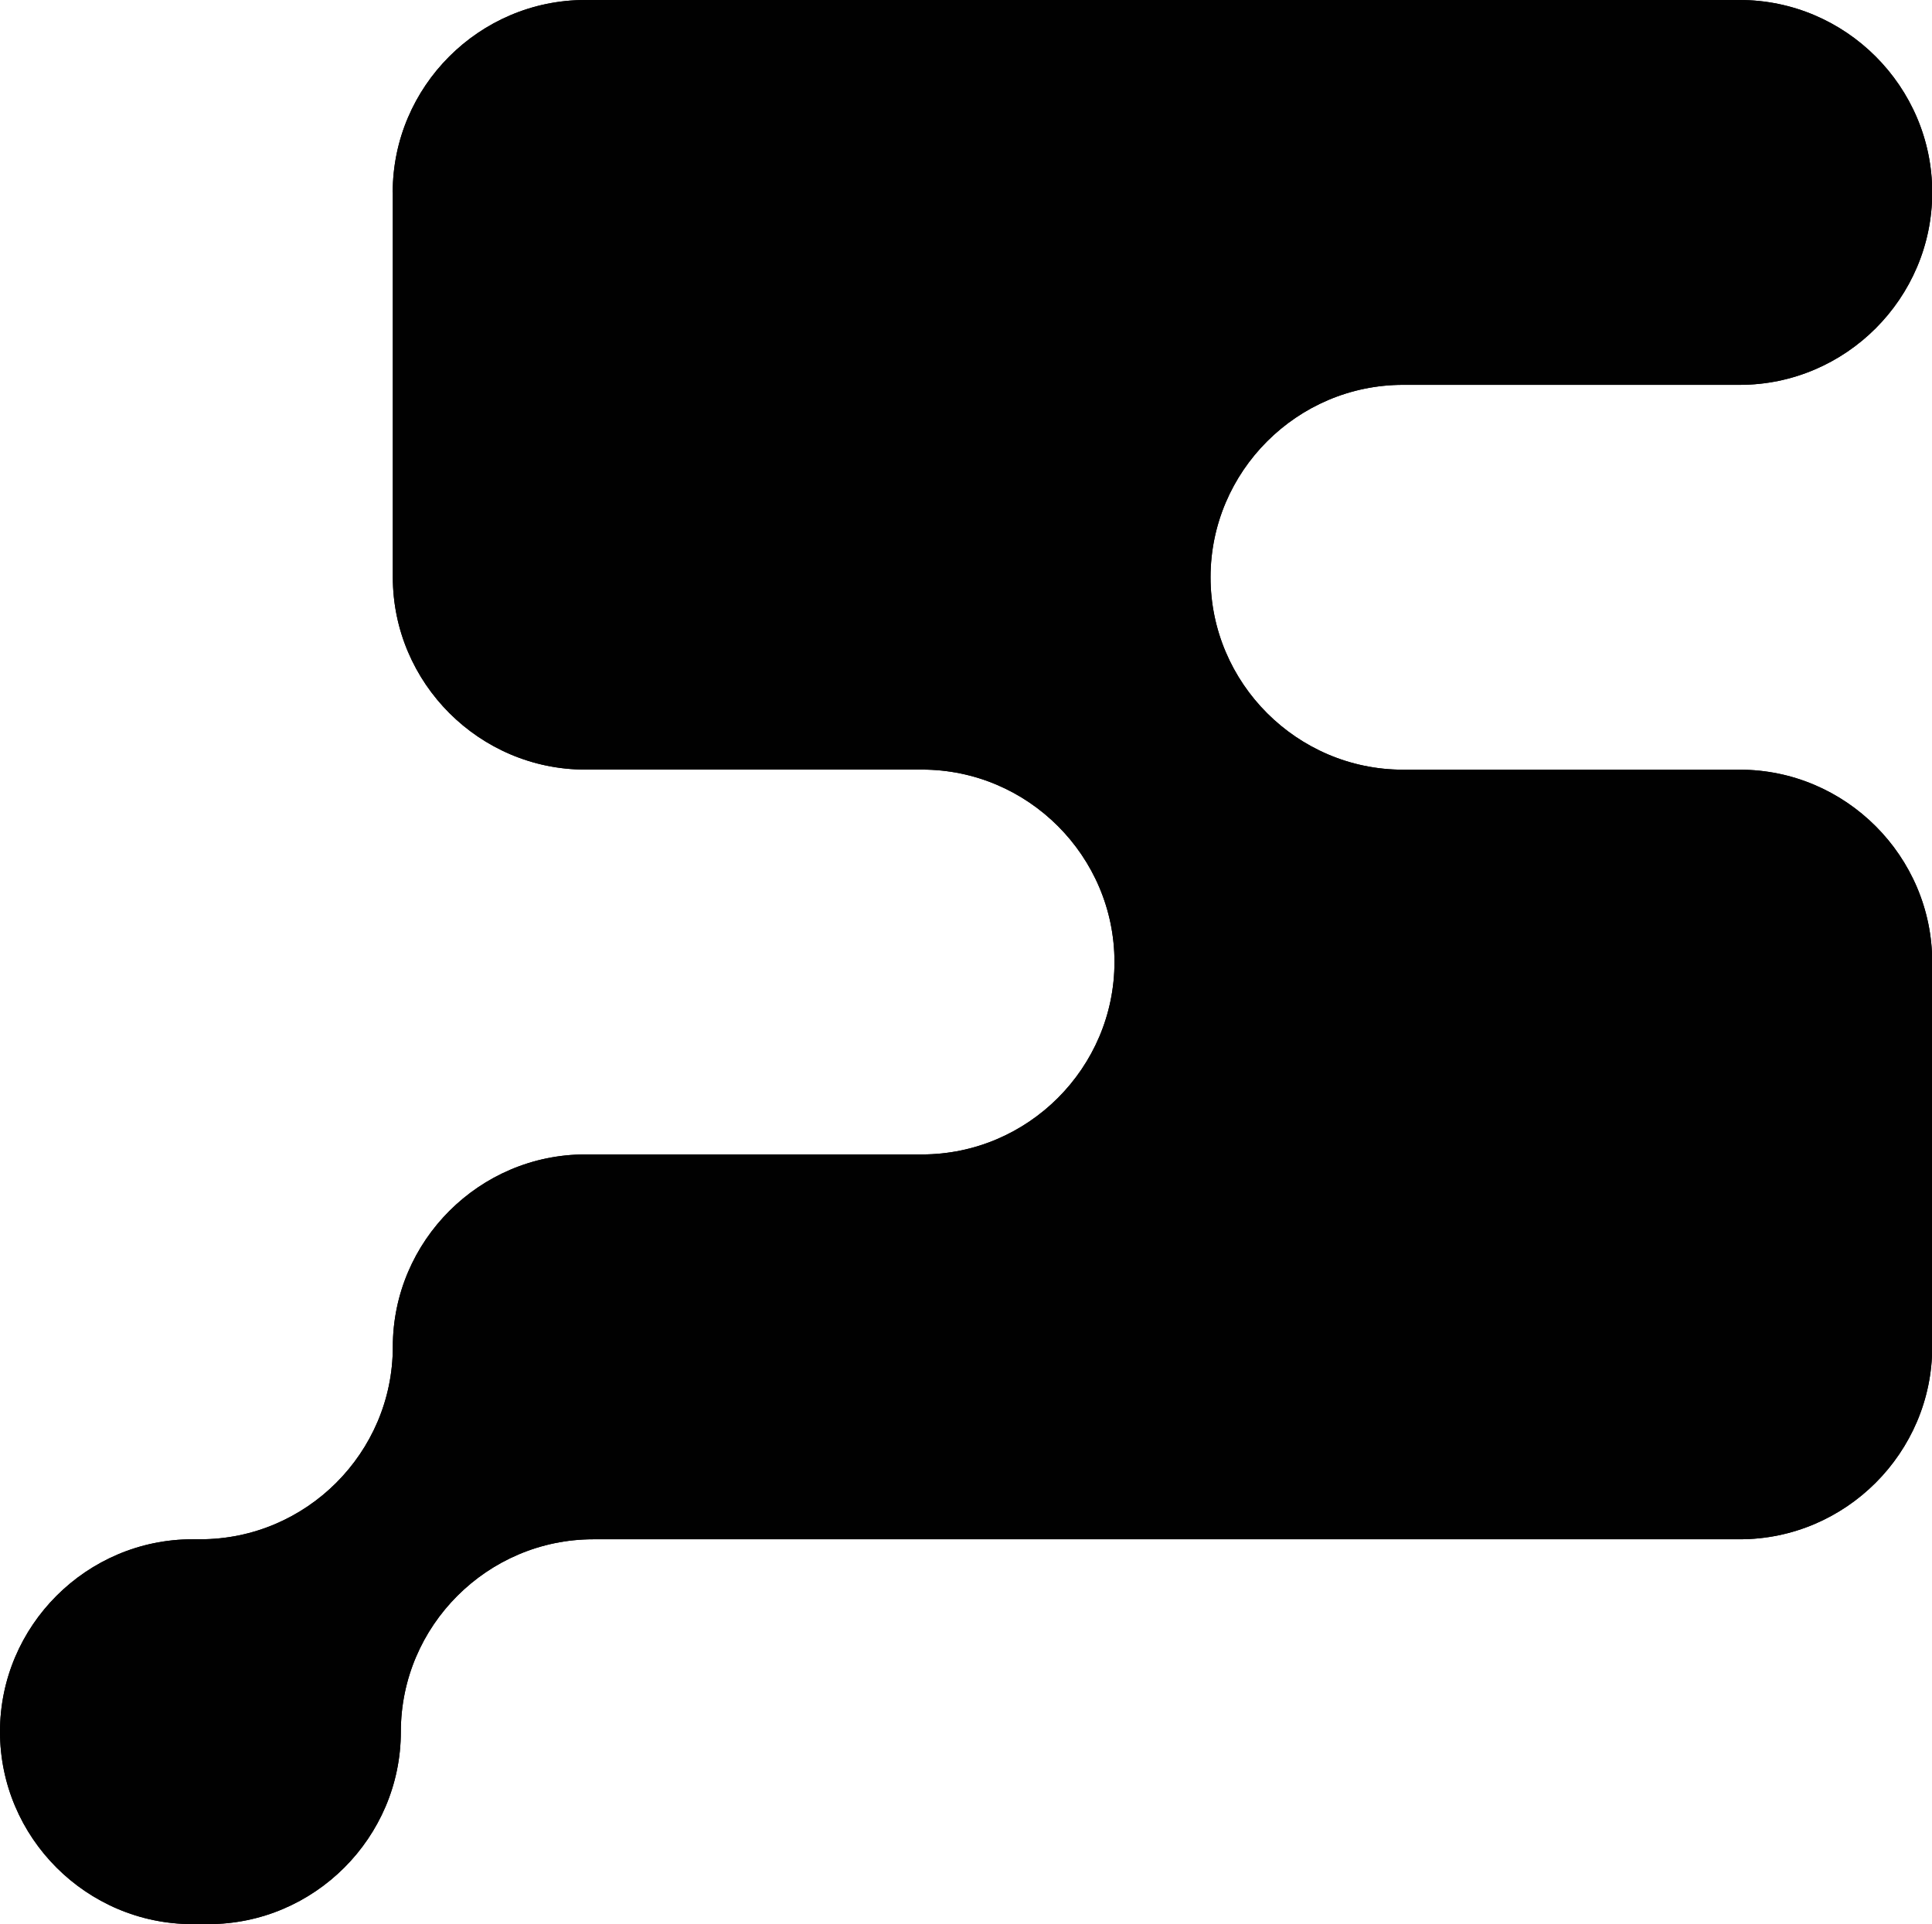
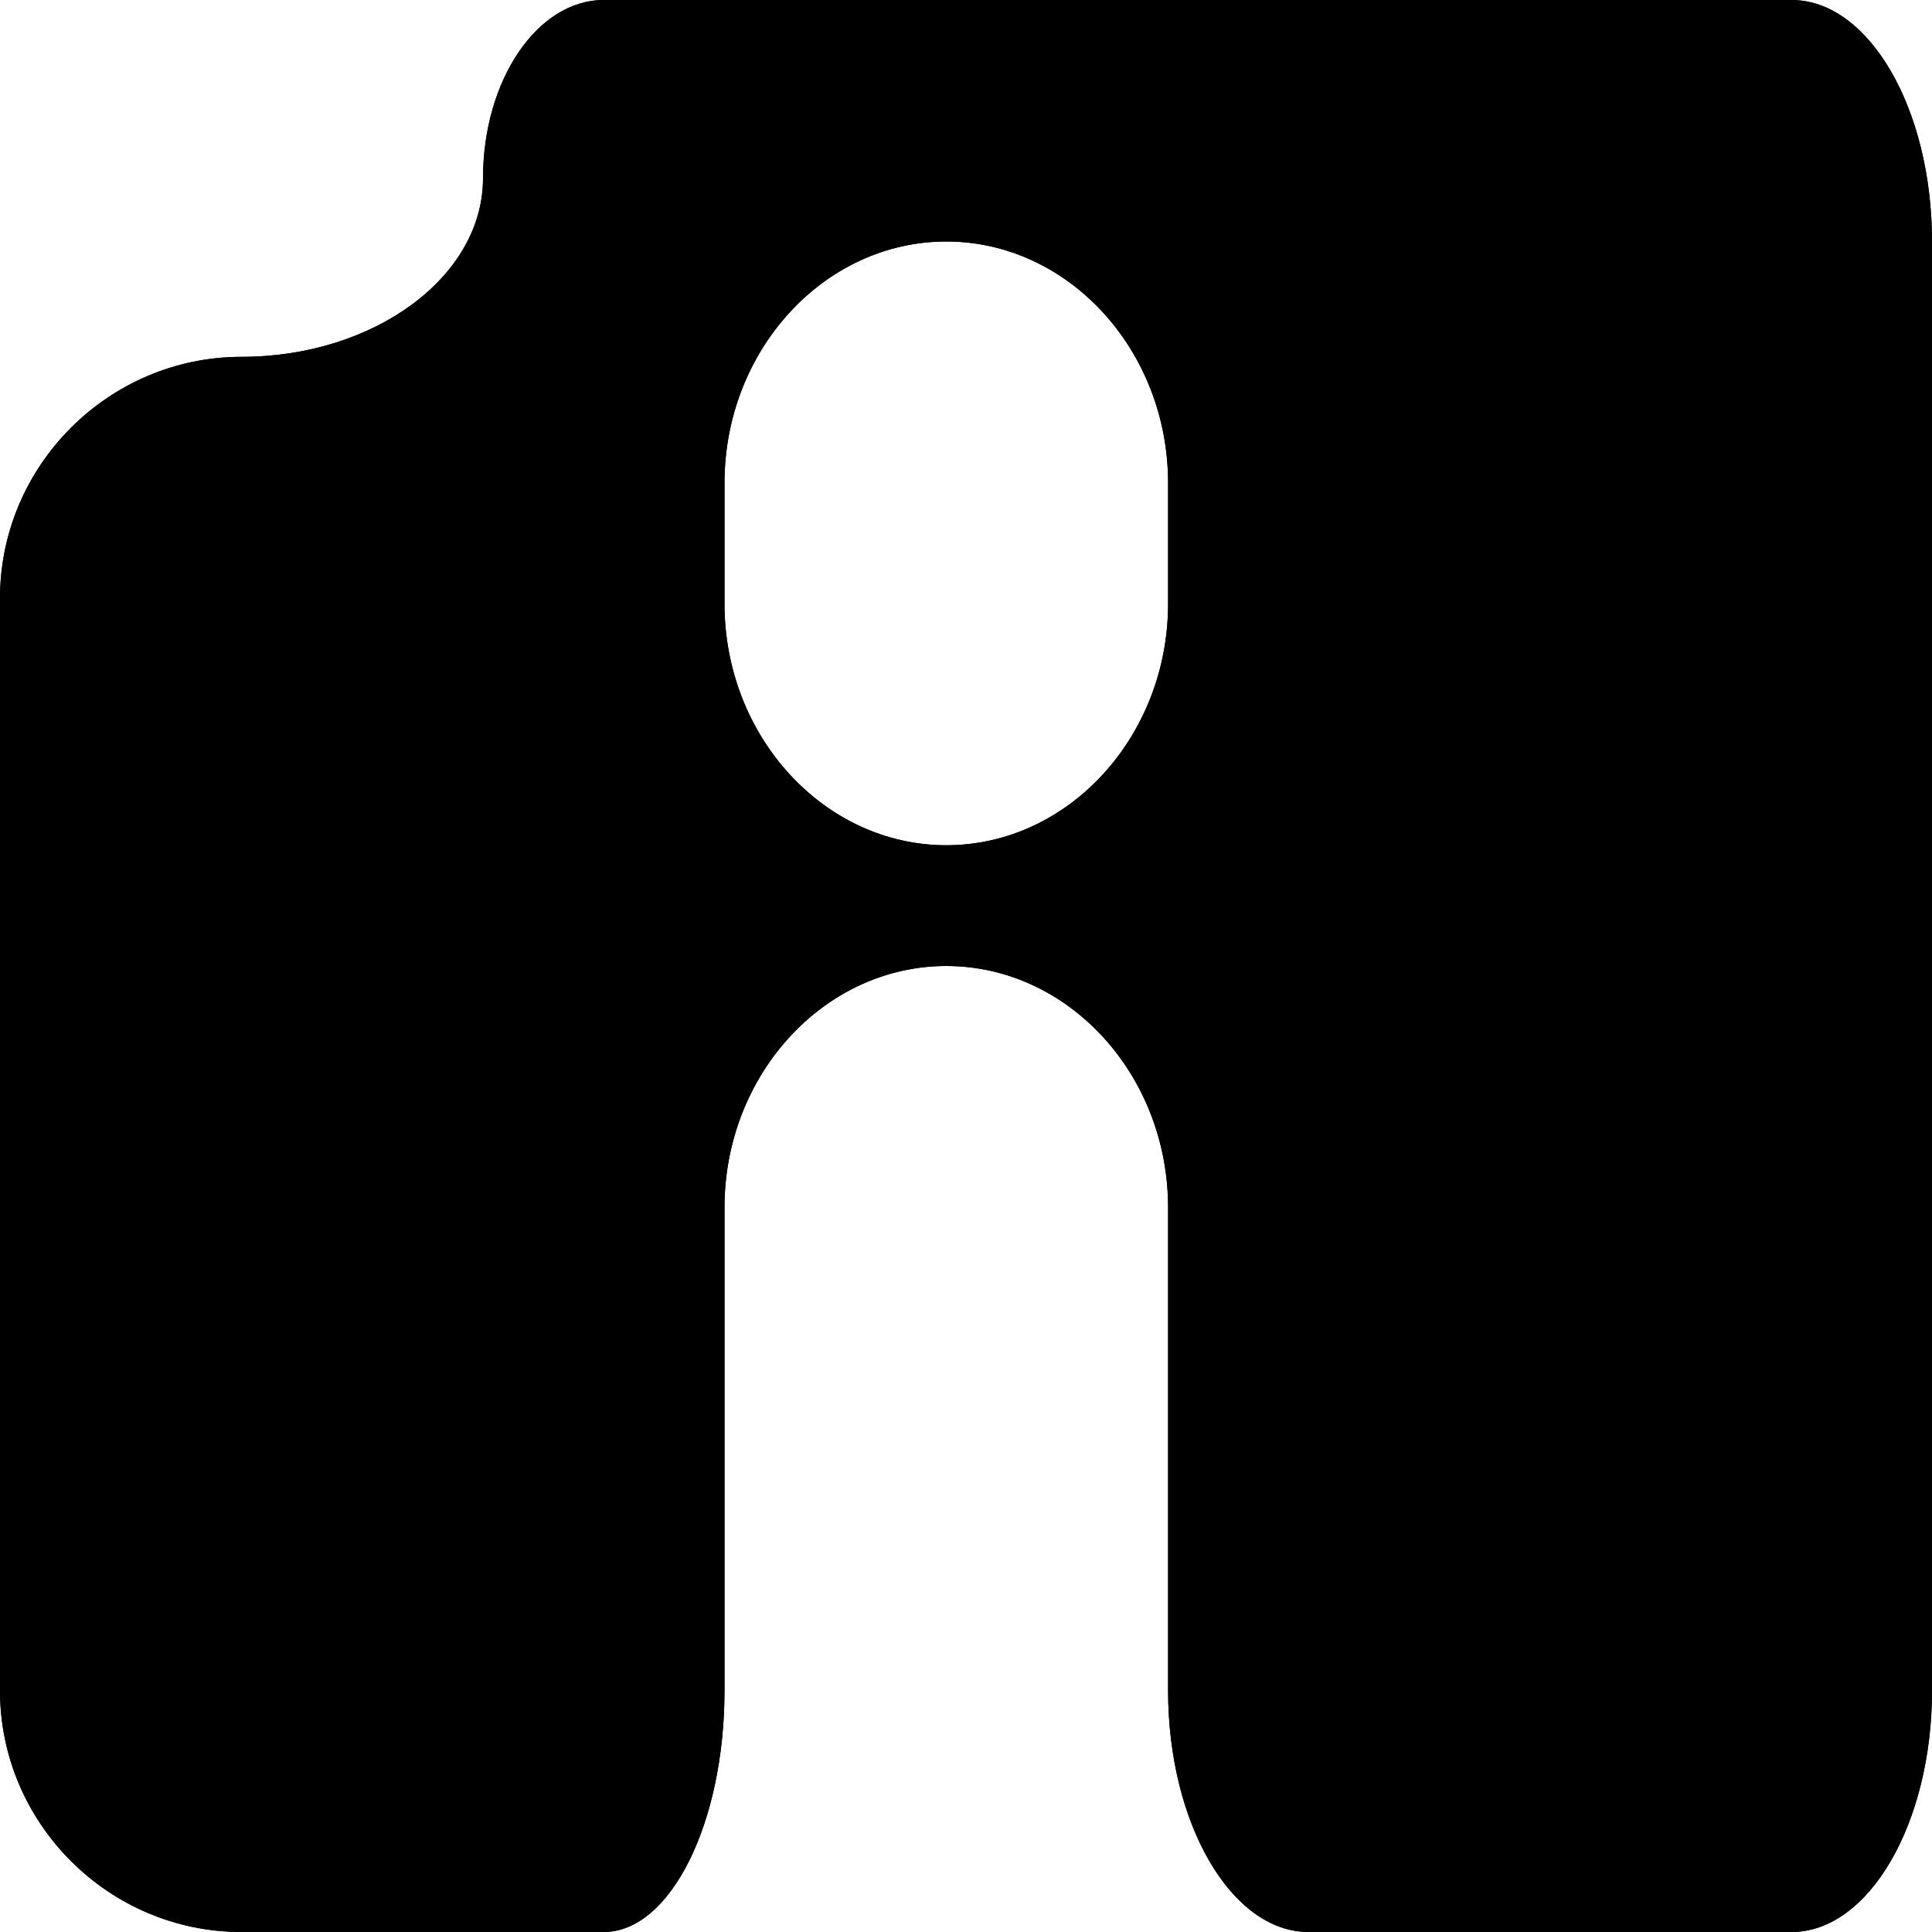
- <svg xmlns="http://www.w3.org/2000/svg" id="Capa_2" data-name="Capa 2" viewBox="0 0 187.83 187.06">
-   <defs>
-     <style>
-       .cls-1 {
-         fill: #010101;
-       }
-     </style>
-   </defs>
+ <svg xmlns="http://www.w3.org/2000/svg" id="Capa_2" data-name="Capa 2" viewBox="0 0 200 200">
  <g id="Capa_1-2" data-name="Capa 1">
    <g>
-       <path class="cls-1" d="M38.19,18.71v37.41h0c0,10.29,8.42,18.71,18.71,18.71h32.74c10.29,0,18.71,8.42,18.71,18.71h0c0,10.29-8.42,18.71-18.71,18.71h-32.74c-10.29,0-18.71,8.42-18.71,18.71h0c0,10.29-8.42,18.71-18.71,18.71h-.77c-10.29,0-18.71,8.42-18.71,18.71h0c0,10.29,8.42,18.71,18.71,18.71h1.55c10.29,0,18.71-8.42,18.71-18.71h0c0-10.29,8.42-18.71,18.71-18.71h111.46c10.29,0,18.71-8.42,18.71-18.71h0v-37.41h0c0-10.29-8.42-18.71-18.71-18.71h-32.74c-10.29,0-18.71-8.42-18.71-18.71h0c0-10.29,8.42-18.71,18.71-18.71h32.74c10.29,0,18.71-8.42,18.71-18.71h0c0-10.29-8.42-18.71-18.71-18.71H56.89c-10.29,0-18.71,8.42-18.71,18.71h0Z" />
-       <path class="cls-1" d="M38.19,18.71v37.41h0c0,10.29,8.42,18.71,18.71,18.71h32.74c10.29,0,18.71,8.42,18.71,18.71h0c0,10.29-8.42,18.71-18.71,18.71h-32.74c-10.29,0-18.71,8.42-18.71,18.71h0c0,10.29-8.42,18.71-18.71,18.71h-.77c-10.29,0-18.71,8.42-18.71,18.71h0c0,10.29,8.42,18.71,18.71,18.71h1.55c10.29,0,18.71-8.42,18.71-18.71h0c0-10.29,8.42-18.71,18.71-18.71h111.46c10.29,0,18.71-8.42,18.71-18.71h0v-37.41h0c0-10.29-8.42-18.71-18.71-18.71h-32.74c-10.29,0-18.71-8.42-18.71-18.71h0c0-10.29,8.42-18.71,18.71-18.71h32.74c10.29,0,18.71-8.42,18.71-18.71h0c0-10.29-8.42-18.71-18.71-18.71H56.89c-10.29,0-18.71,8.42-18.71,18.71h0Z" />
+       <path d="M185.46,0H62.5c-6.88,0-12.5,8.31-12.5,18.47s-11.25,18.47-25,18.47h0C11.25,36.94,0,48.19,0,61.94v113.06c0,13.75,11.25,25,25,25h37.5c6.88,0,12.5-11.25,12.5-25v-50c0-13.75,10.33-25,22.96-25s22.96,11.25,22.96,25v50c0,13.75,6.54,25,14.54,25h50c8,0,14.54-11.25,14.54-25V25c0-13.75-6.54-25-14.54-25ZM97.96,87.5c-12.63,0-22.96-11.25-22.96-25v-12.5c0-13.75,10.33-25,22.96-25s22.96,11.25,22.96,25v12.5c0,13.75-10.33,25-22.96,25Z" />
+       <path d="M185.46,0H62.5c-6.88,0-12.5,8.31-12.5,18.47s-11.25,18.47-25,18.47h0C11.25,36.94,0,48.19,0,61.94v113.06c0,13.75,11.25,25,25,25h37.5c6.88,0,12.5-11.25,12.5-25v-50c0-13.75,10.33-25,22.96-25s22.96,11.25,22.96,25v50c0,13.75,6.54,25,14.54,25h50c8,0,14.54-11.25,14.54-25V25c0-13.75-6.54-25-14.54-25ZM97.96,87.5c-12.63,0-22.96-11.25-22.96-25v-12.5c0-13.75,10.33-25,22.96-25s22.96,11.25,22.96,25v12.5c0,13.75-10.33,25-22.96,25Z" />
    </g>
  </g>
</svg>
